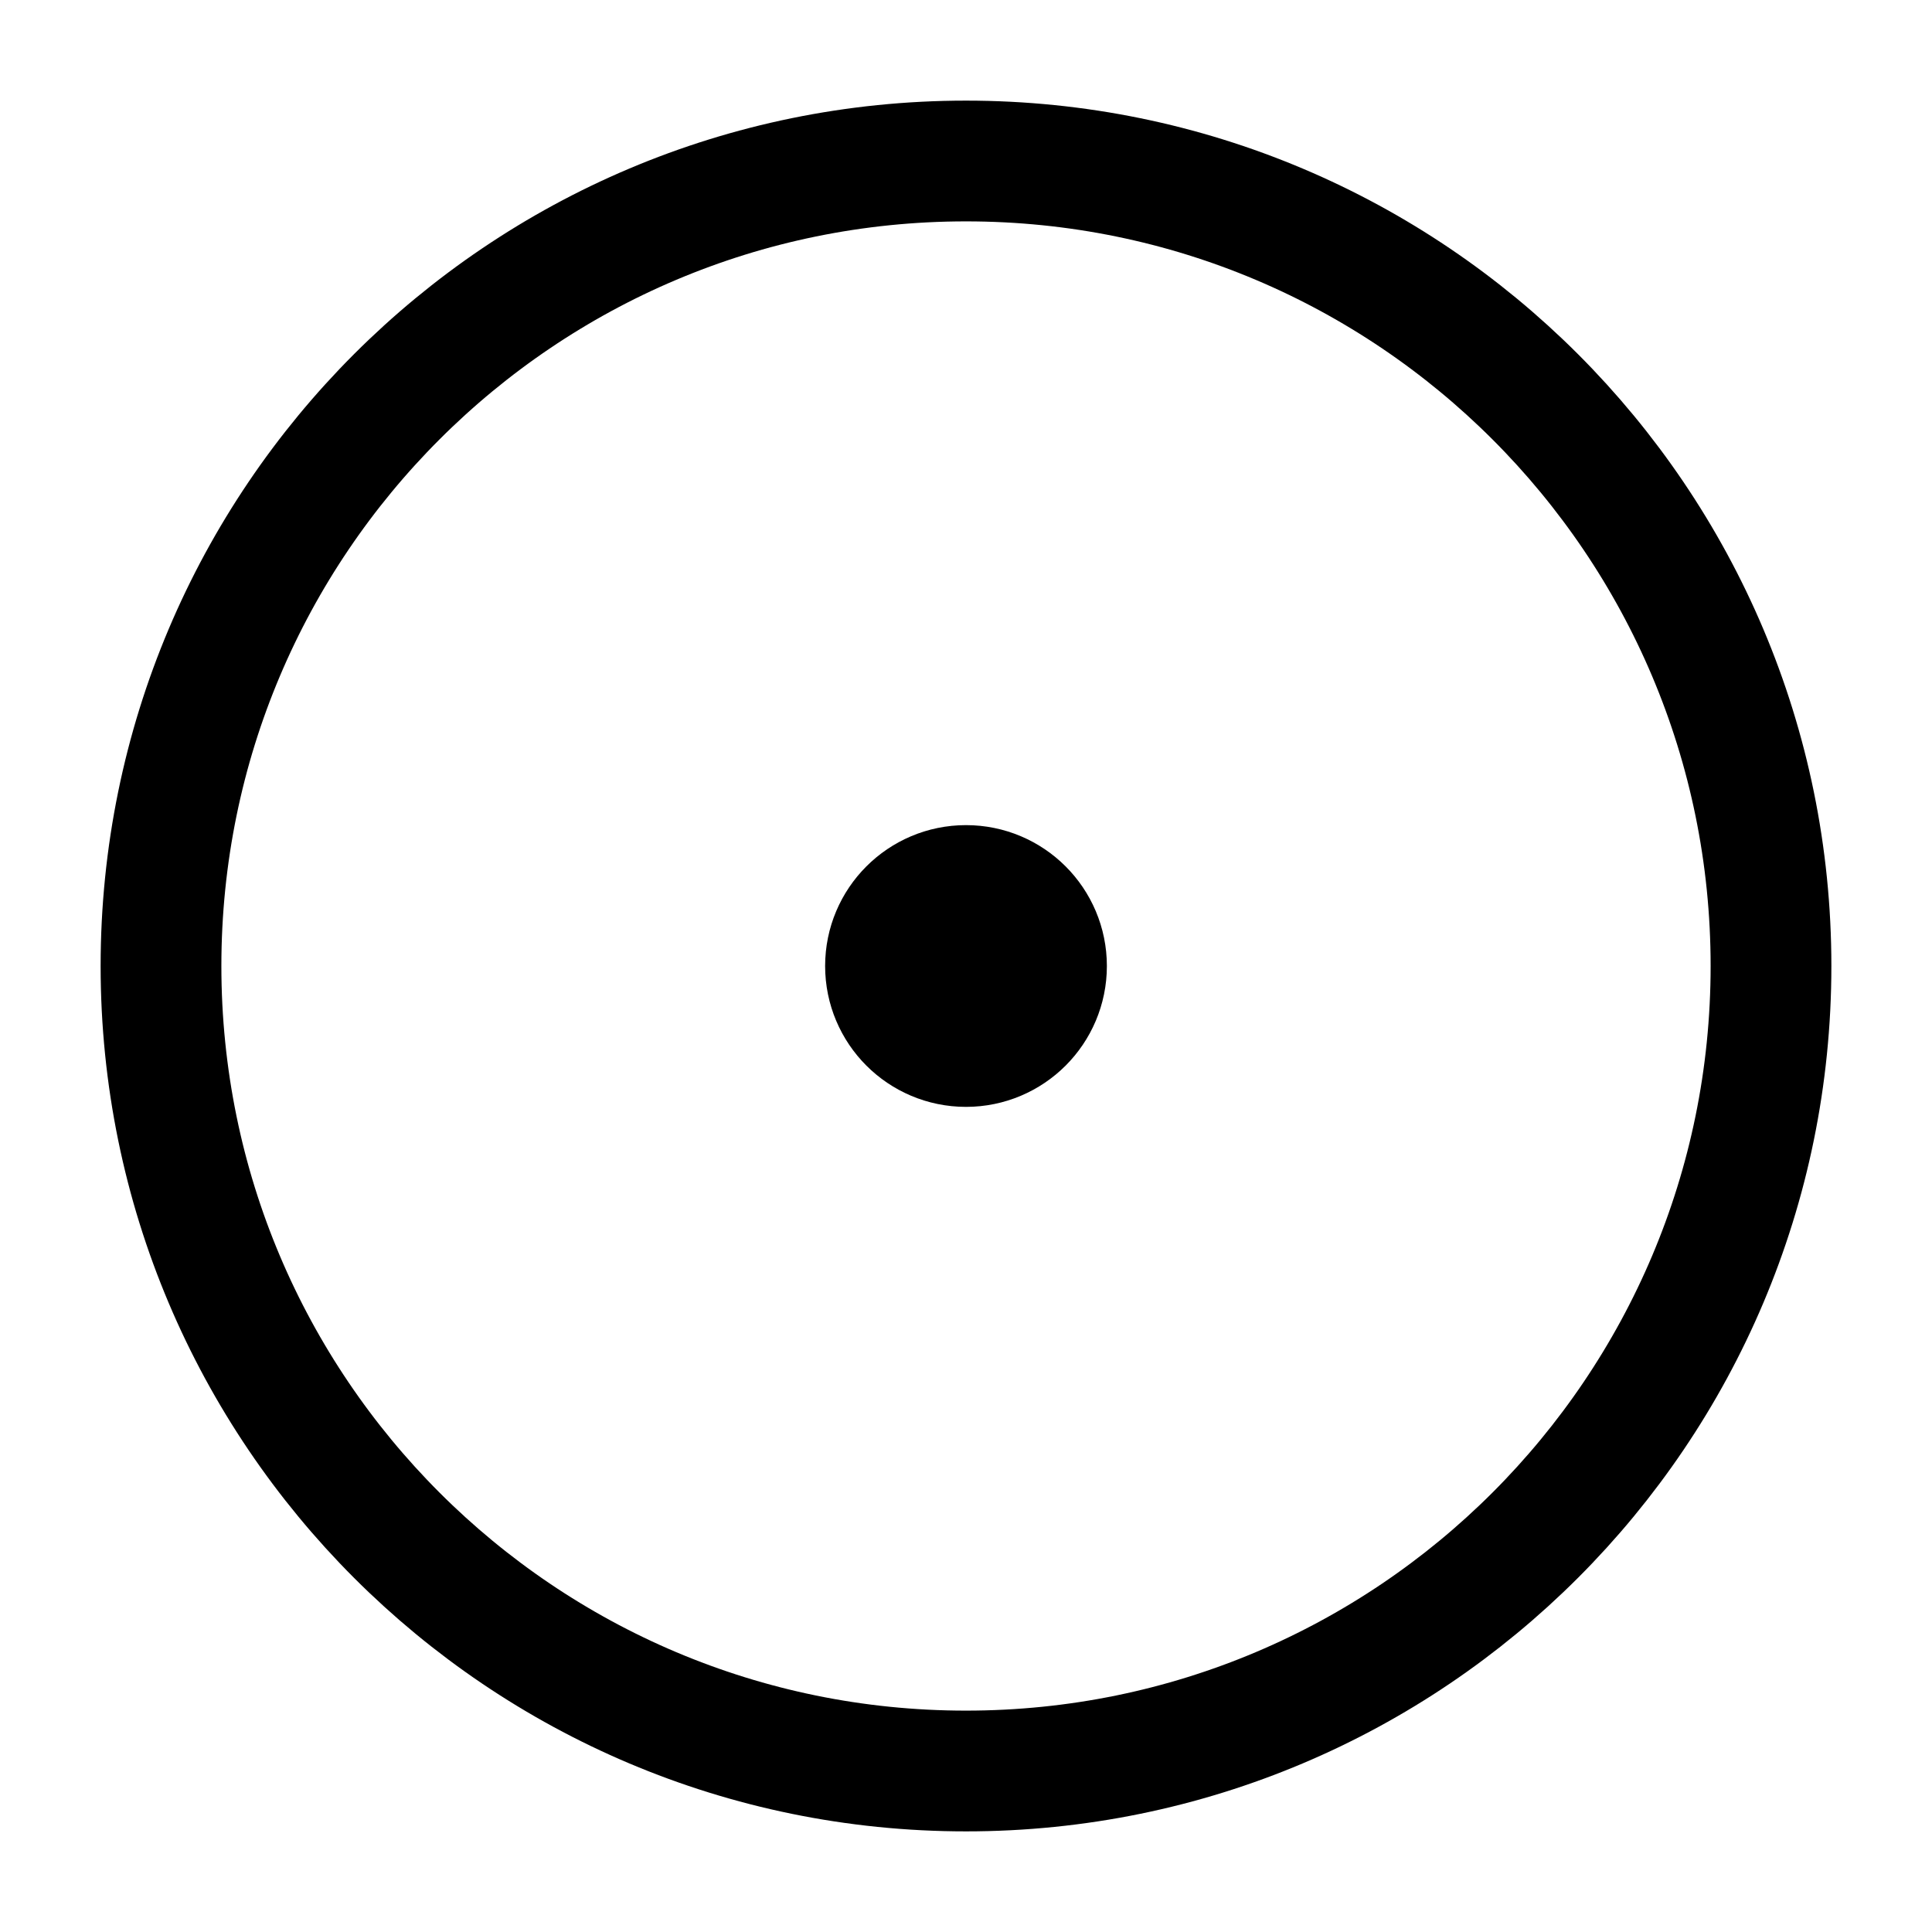
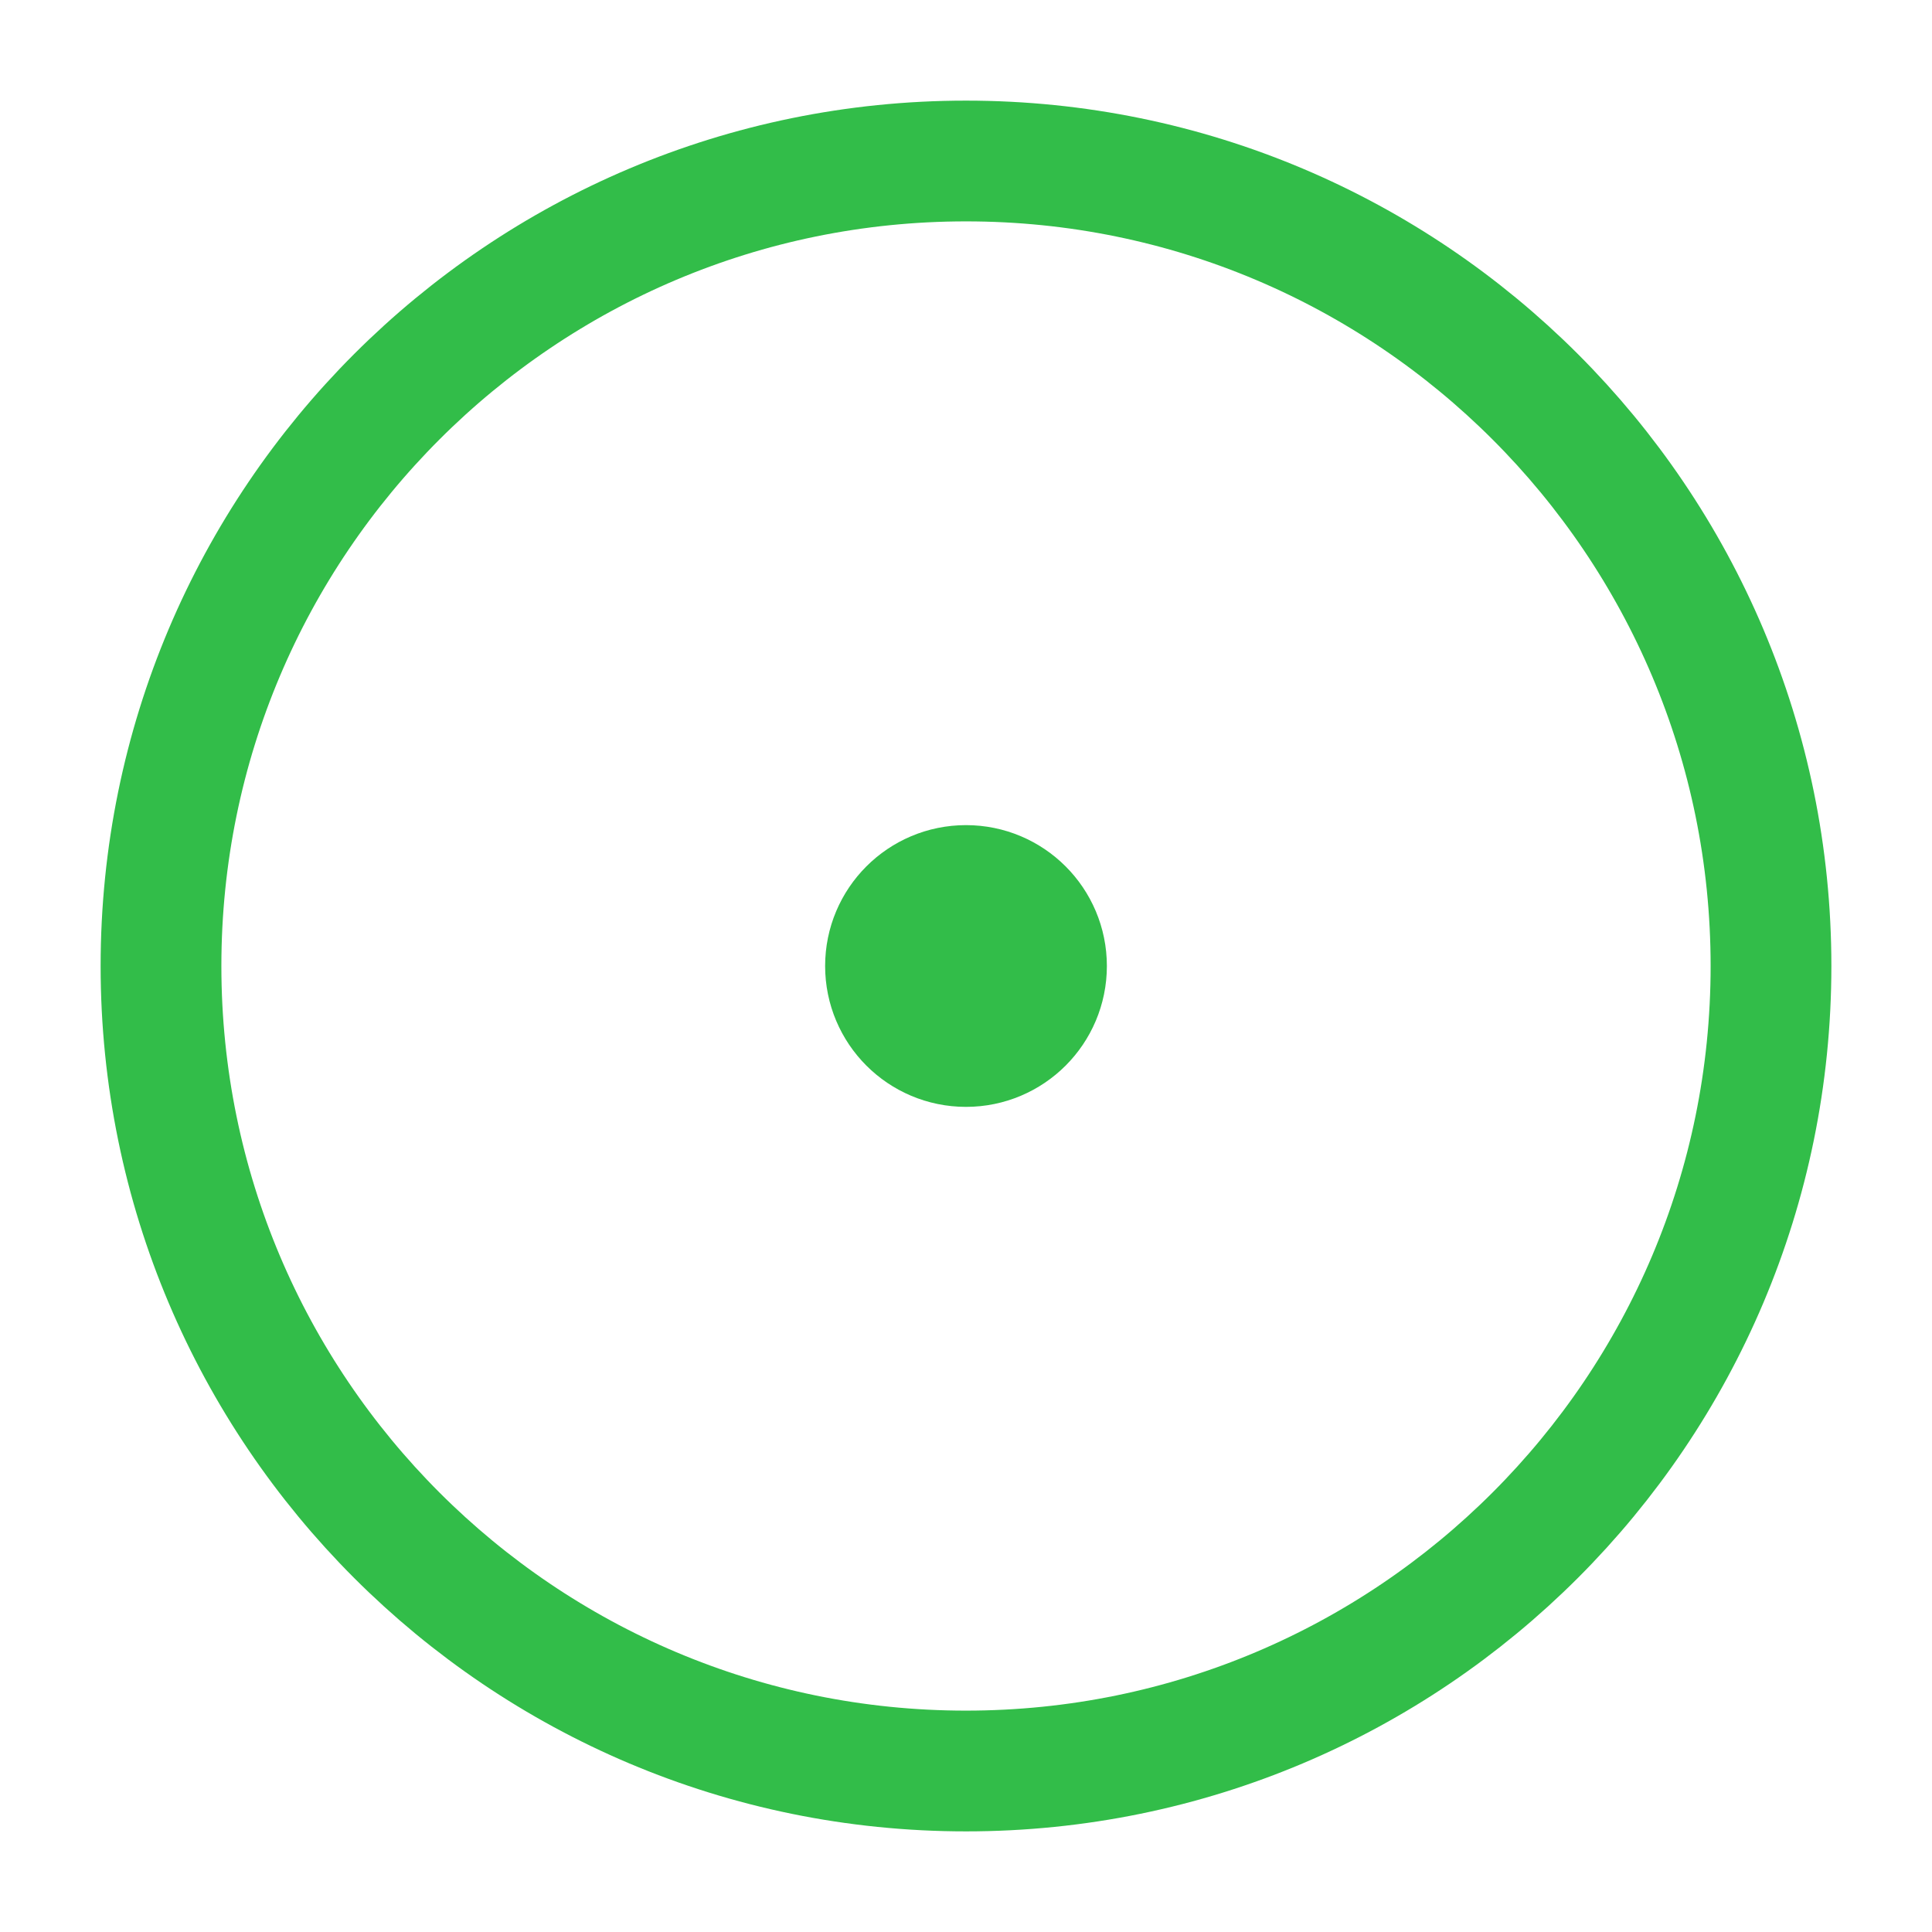
<svg xmlns="http://www.w3.org/2000/svg" width="64" height="64" viewBox="0 0 24 24">
-   <g fill="none" stroke="#000000" stroke-linecap="round" stroke-linejoin="round" stroke-width="1.5">
-     <path fill="#000000" d="M12 13a1 1 0 1 0 0-2a1 1 0 0 0 0 2Z" />
+   <g fill="none" stroke="#32bd49" stroke-linecap="round" stroke-linejoin="round" stroke-width="1.5">
+     <path fill="#32bd49" d="M12 13a1 1 0 1 0 0-2a1 1 0 0 0 0 2Z" />
    <path d="M12 22c5.523 0 10-4.477 10-10S17.523 2 12 2S2 6.477 2 12s4.477 10 10 10Z" />
  </g>
</svg>
